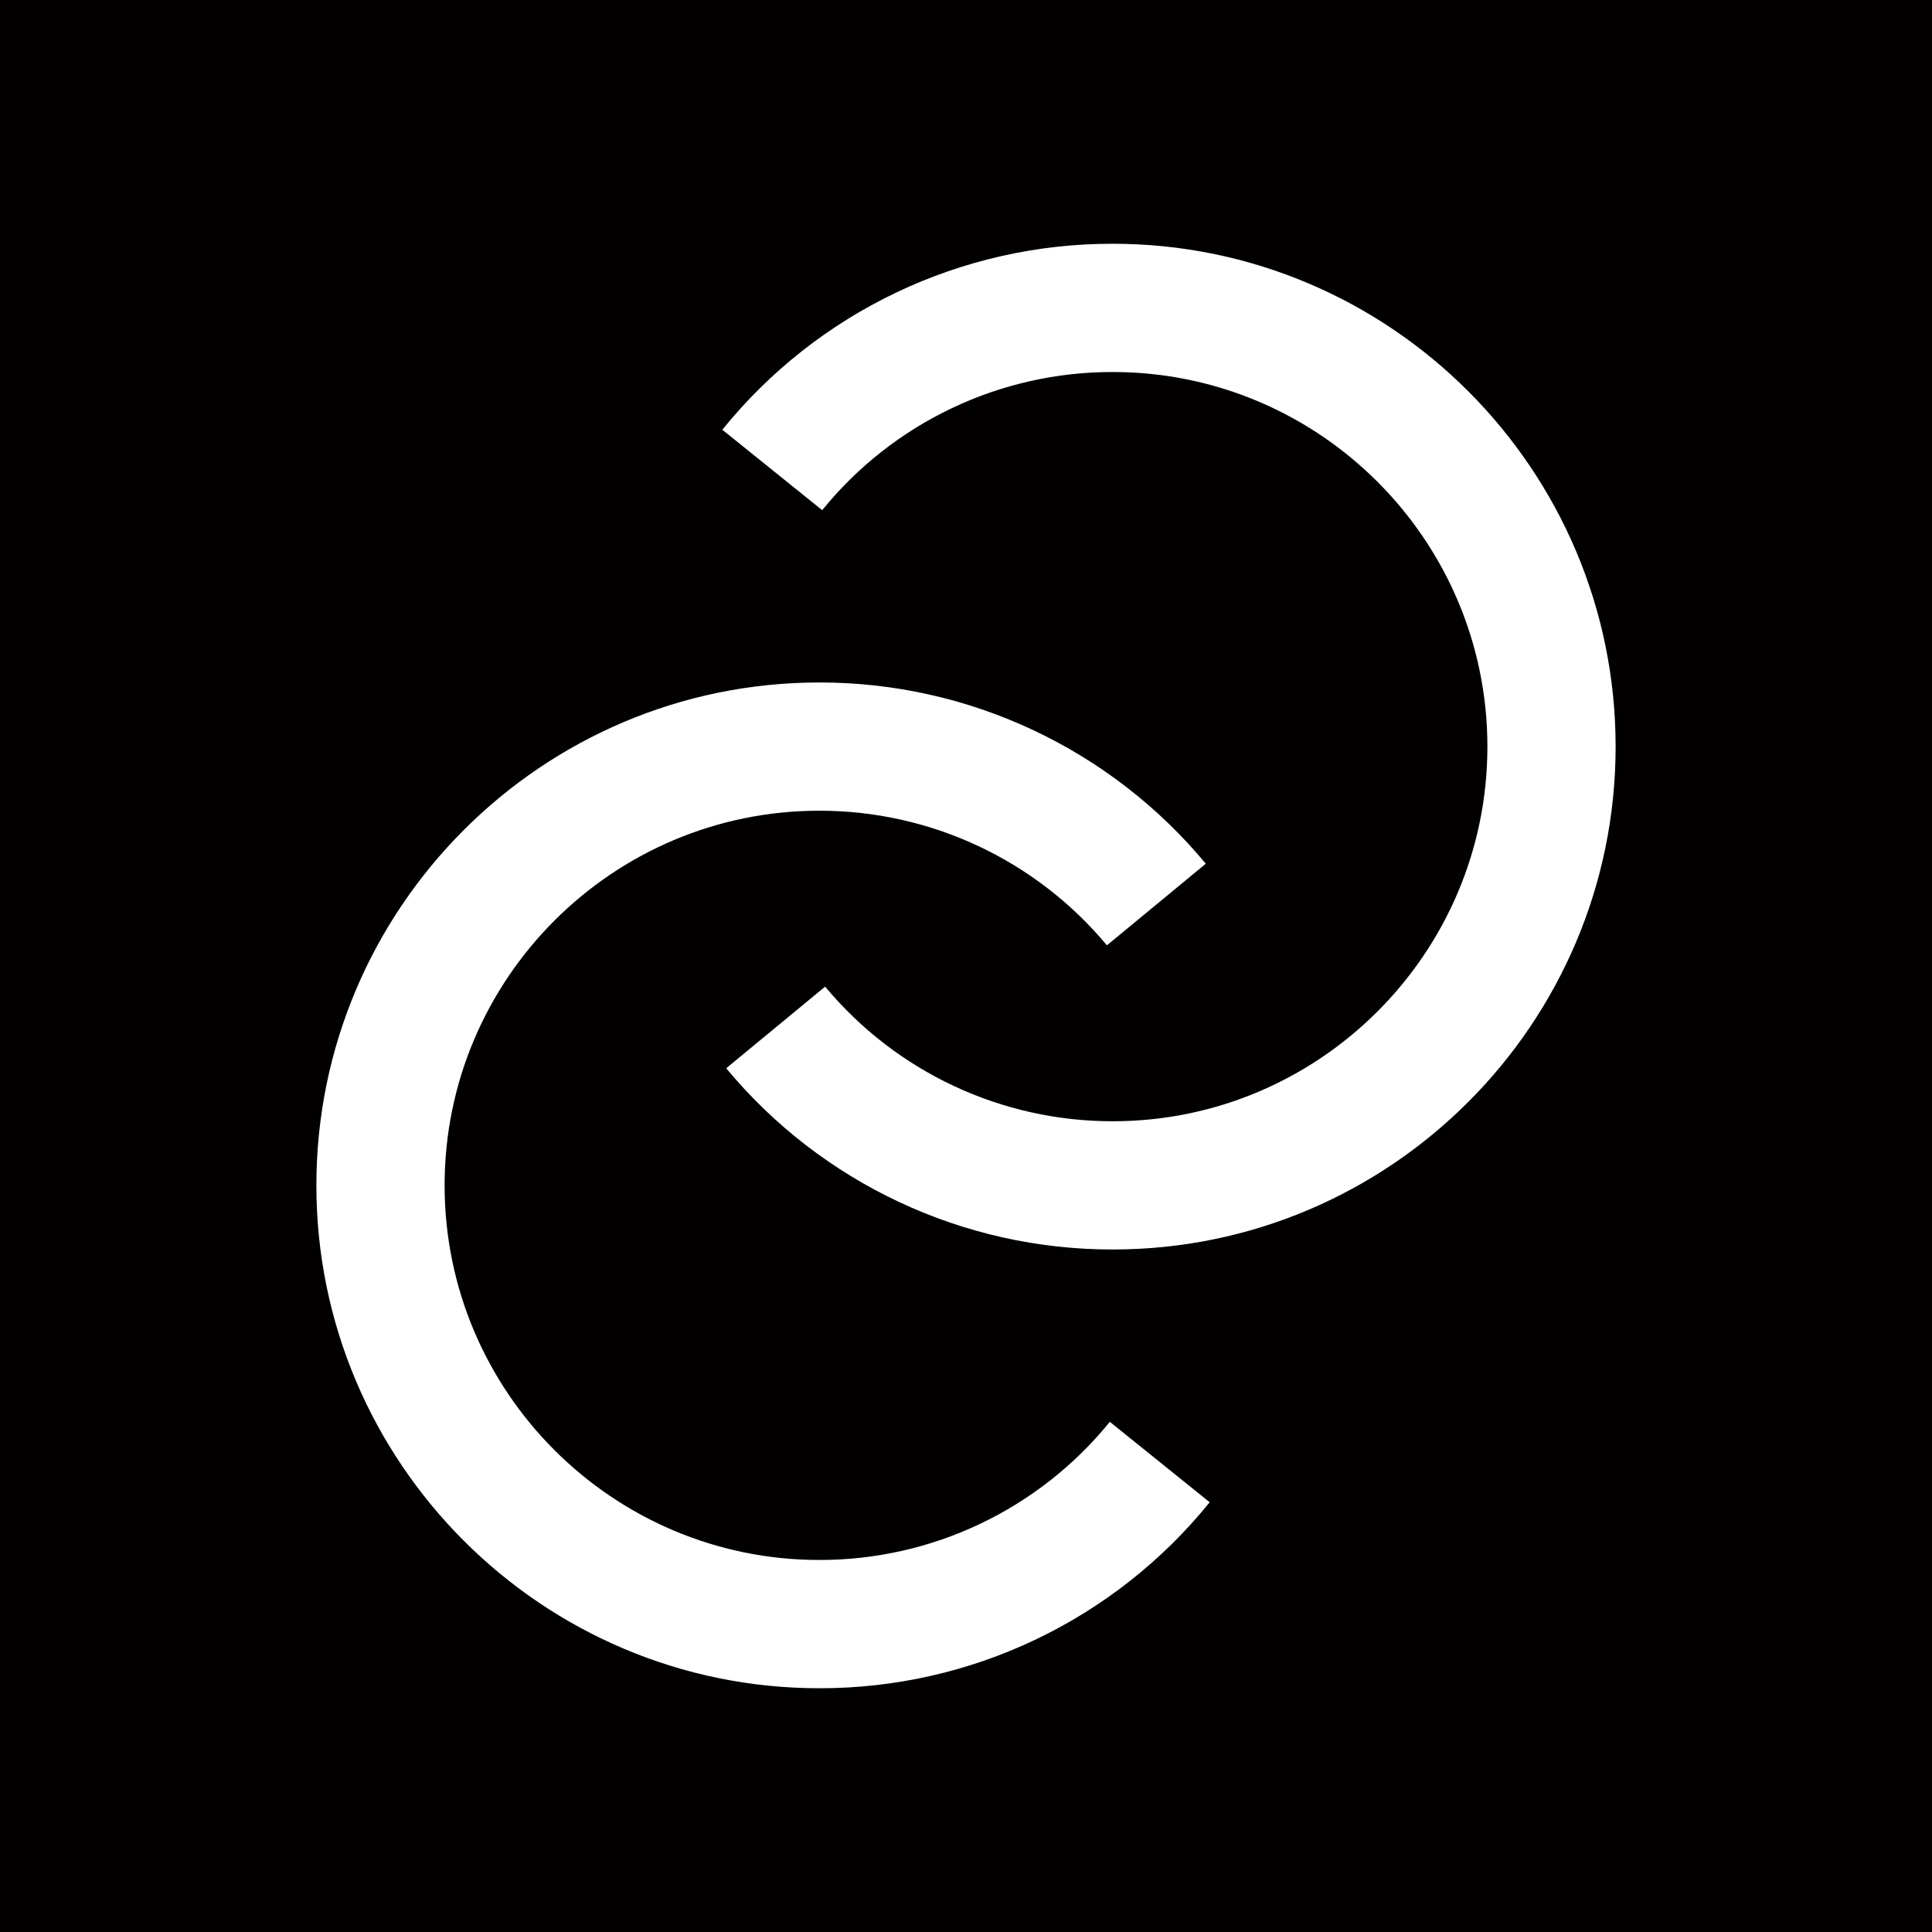
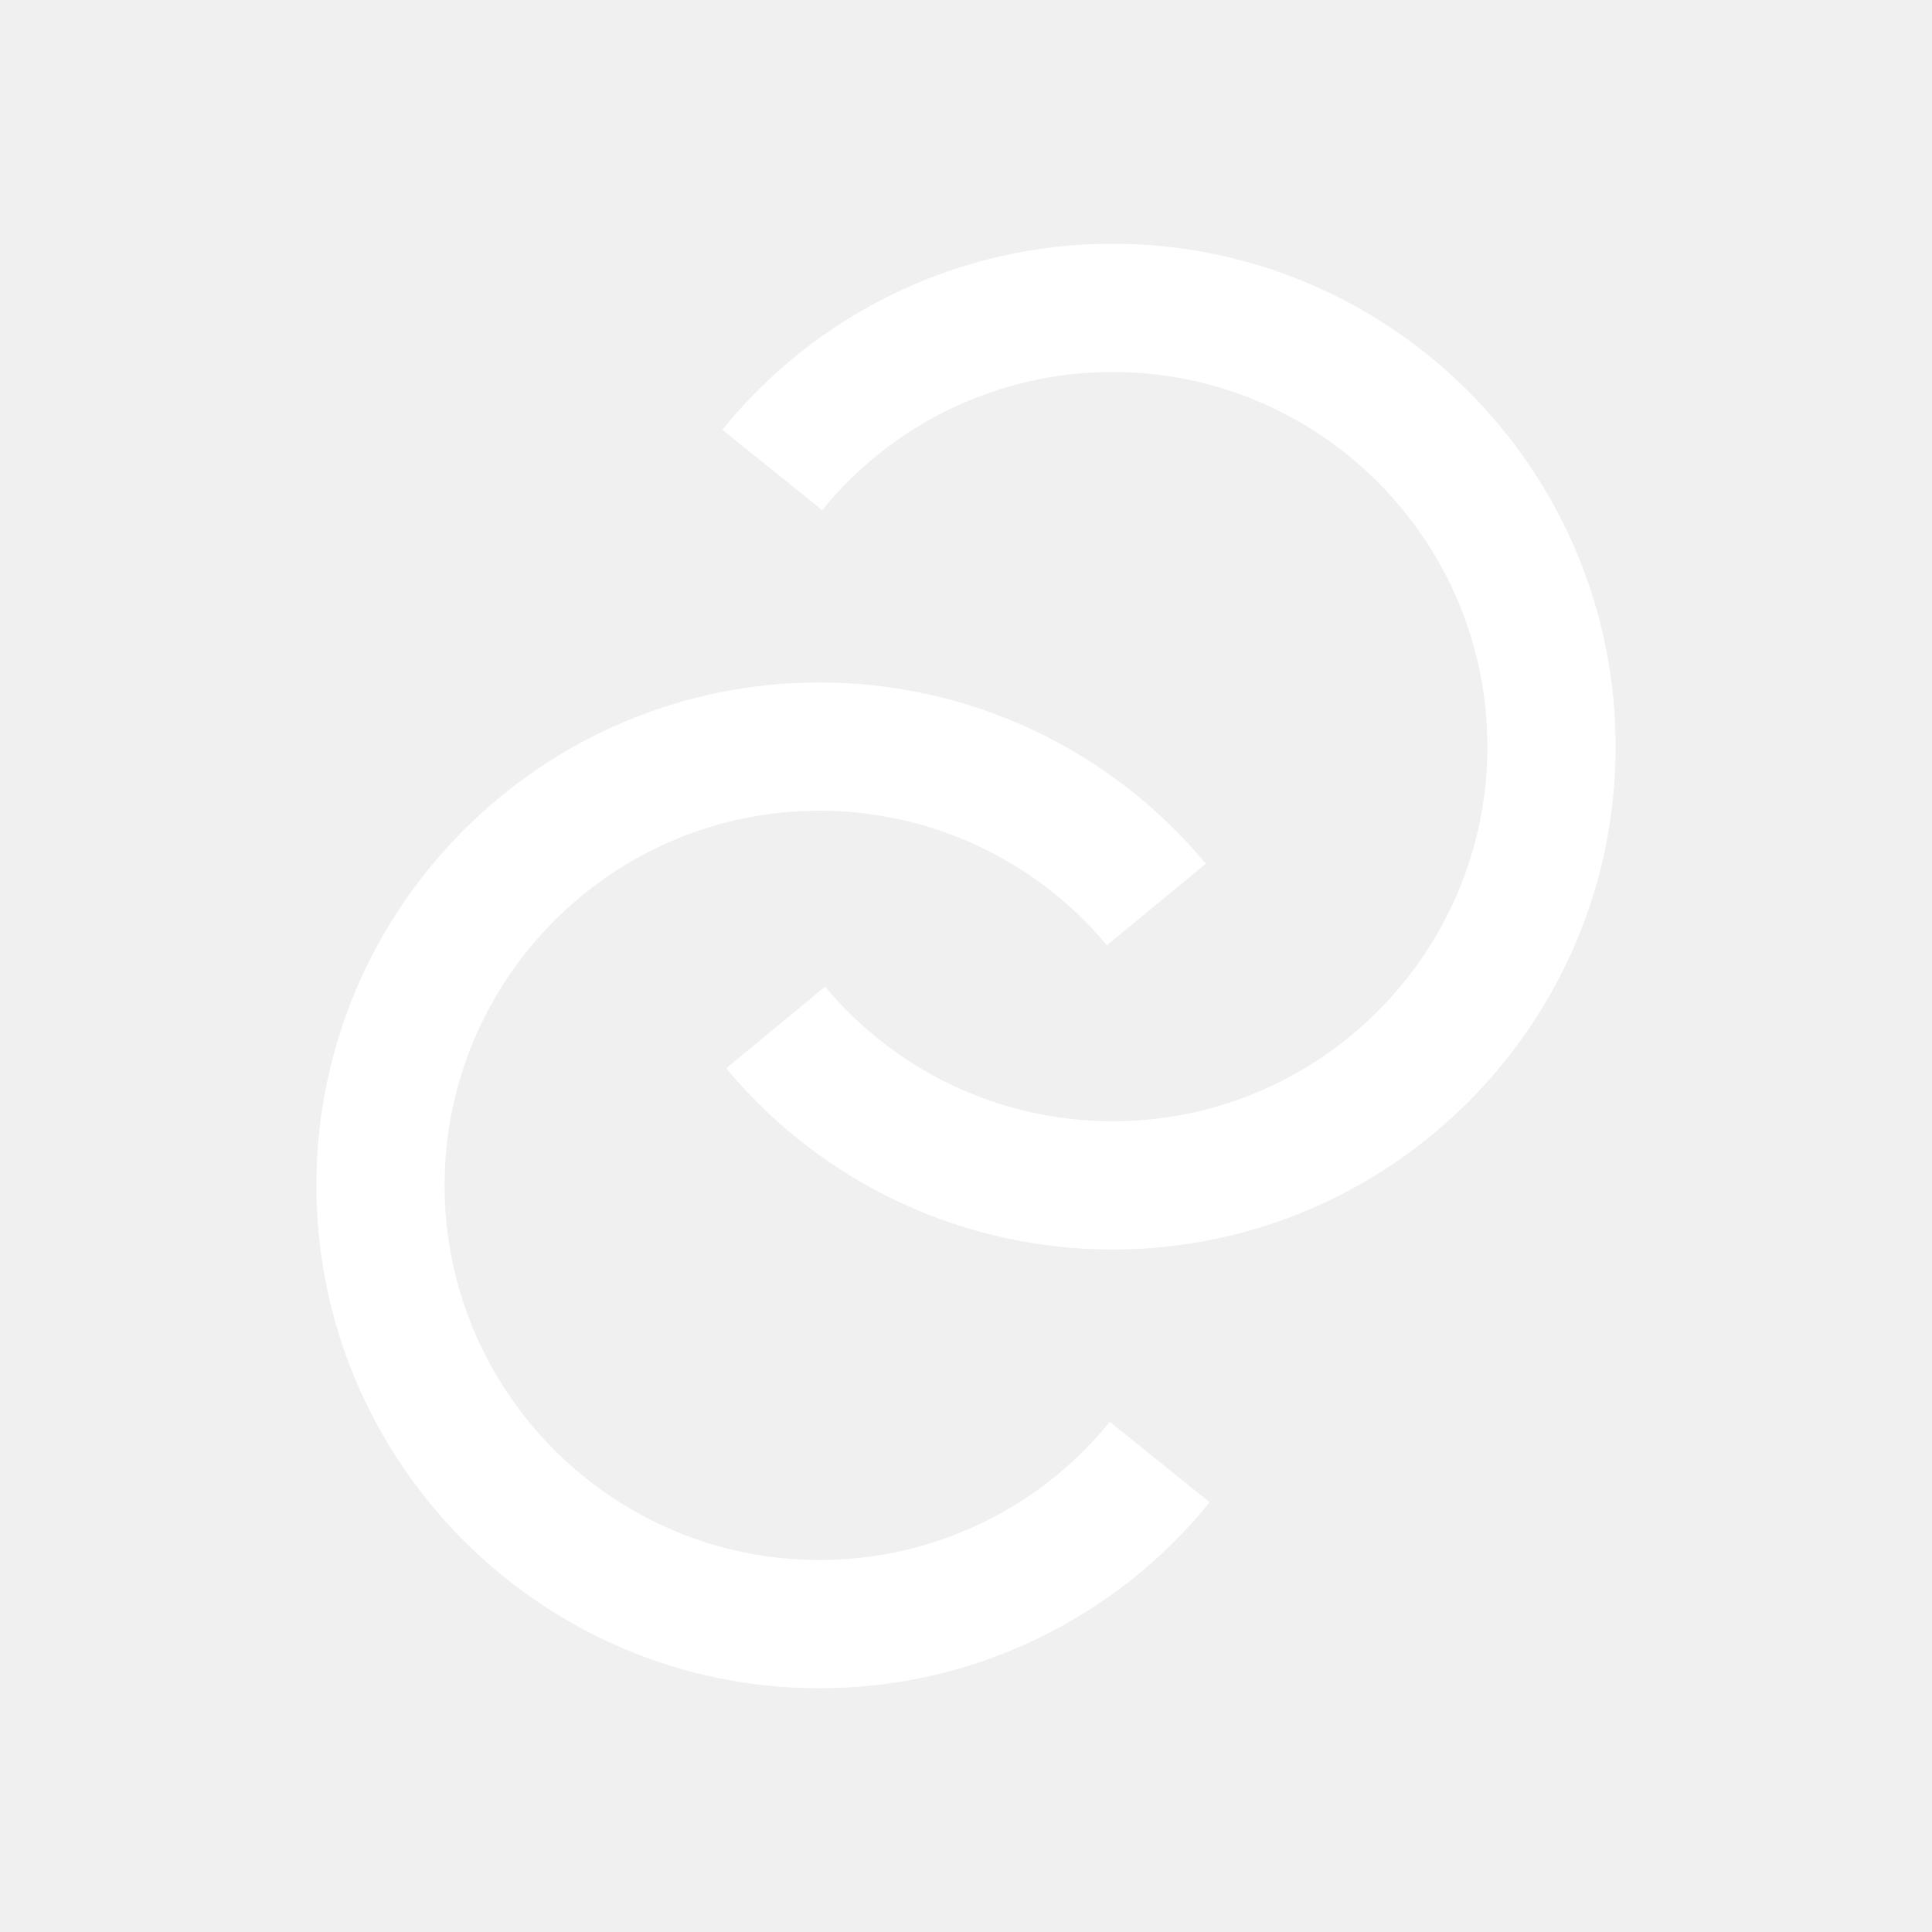
<svg xmlns="http://www.w3.org/2000/svg" viewBox="0 0 1280 1280">
  <defs>
-     <style>.cls-1{fill:#030000;}.cls-2{fill:#fff;}</style>
+     <style>.cls-1{fill:none;}.cls-2{fill:#fff;}</style>
  </defs>
  <g id="Layer_1" data-name="Layer 1">
    <rect class="cls-1" width="1280" height="1280" />
  </g>
  <g id="Layer_2" data-name="Layer 2">
    <path class="cls-2" d="M209.61,785.34c0,183.7,149.45,333.16,333.16,333.16A331.76,331.76,0,0,0,801.45,995.28L735.28,942a247.25,247.25,0,0,1-192.51,91.52c-136.86,0-248.21-111.34-248.21-248.2s111.35-248.2,248.21-248.2a247.61,247.61,0,0,1,190.59,89.19l65.51-54.08a332.29,332.29,0,0,0-256.1-120.07C359.06,452.18,209.61,601.64,209.61,785.34Z" />
    <path class="cls-2" d="M737.25,161.5a331.84,331.84,0,0,0-258.7,123.21L544.73,338a247.3,247.3,0,0,1,192.52-91.53c136.85,0,248.19,111.34,248.19,248.2S874.1,742.86,737.25,742.86a247.56,247.56,0,0,1-190.58-89.19l-65.54,54.08A332.22,332.22,0,0,0,737.25,827.82c183.7,0,333.14-149.46,333.14-333.16S921,161.5,737.25,161.5Z" />
  </g>
</svg>
